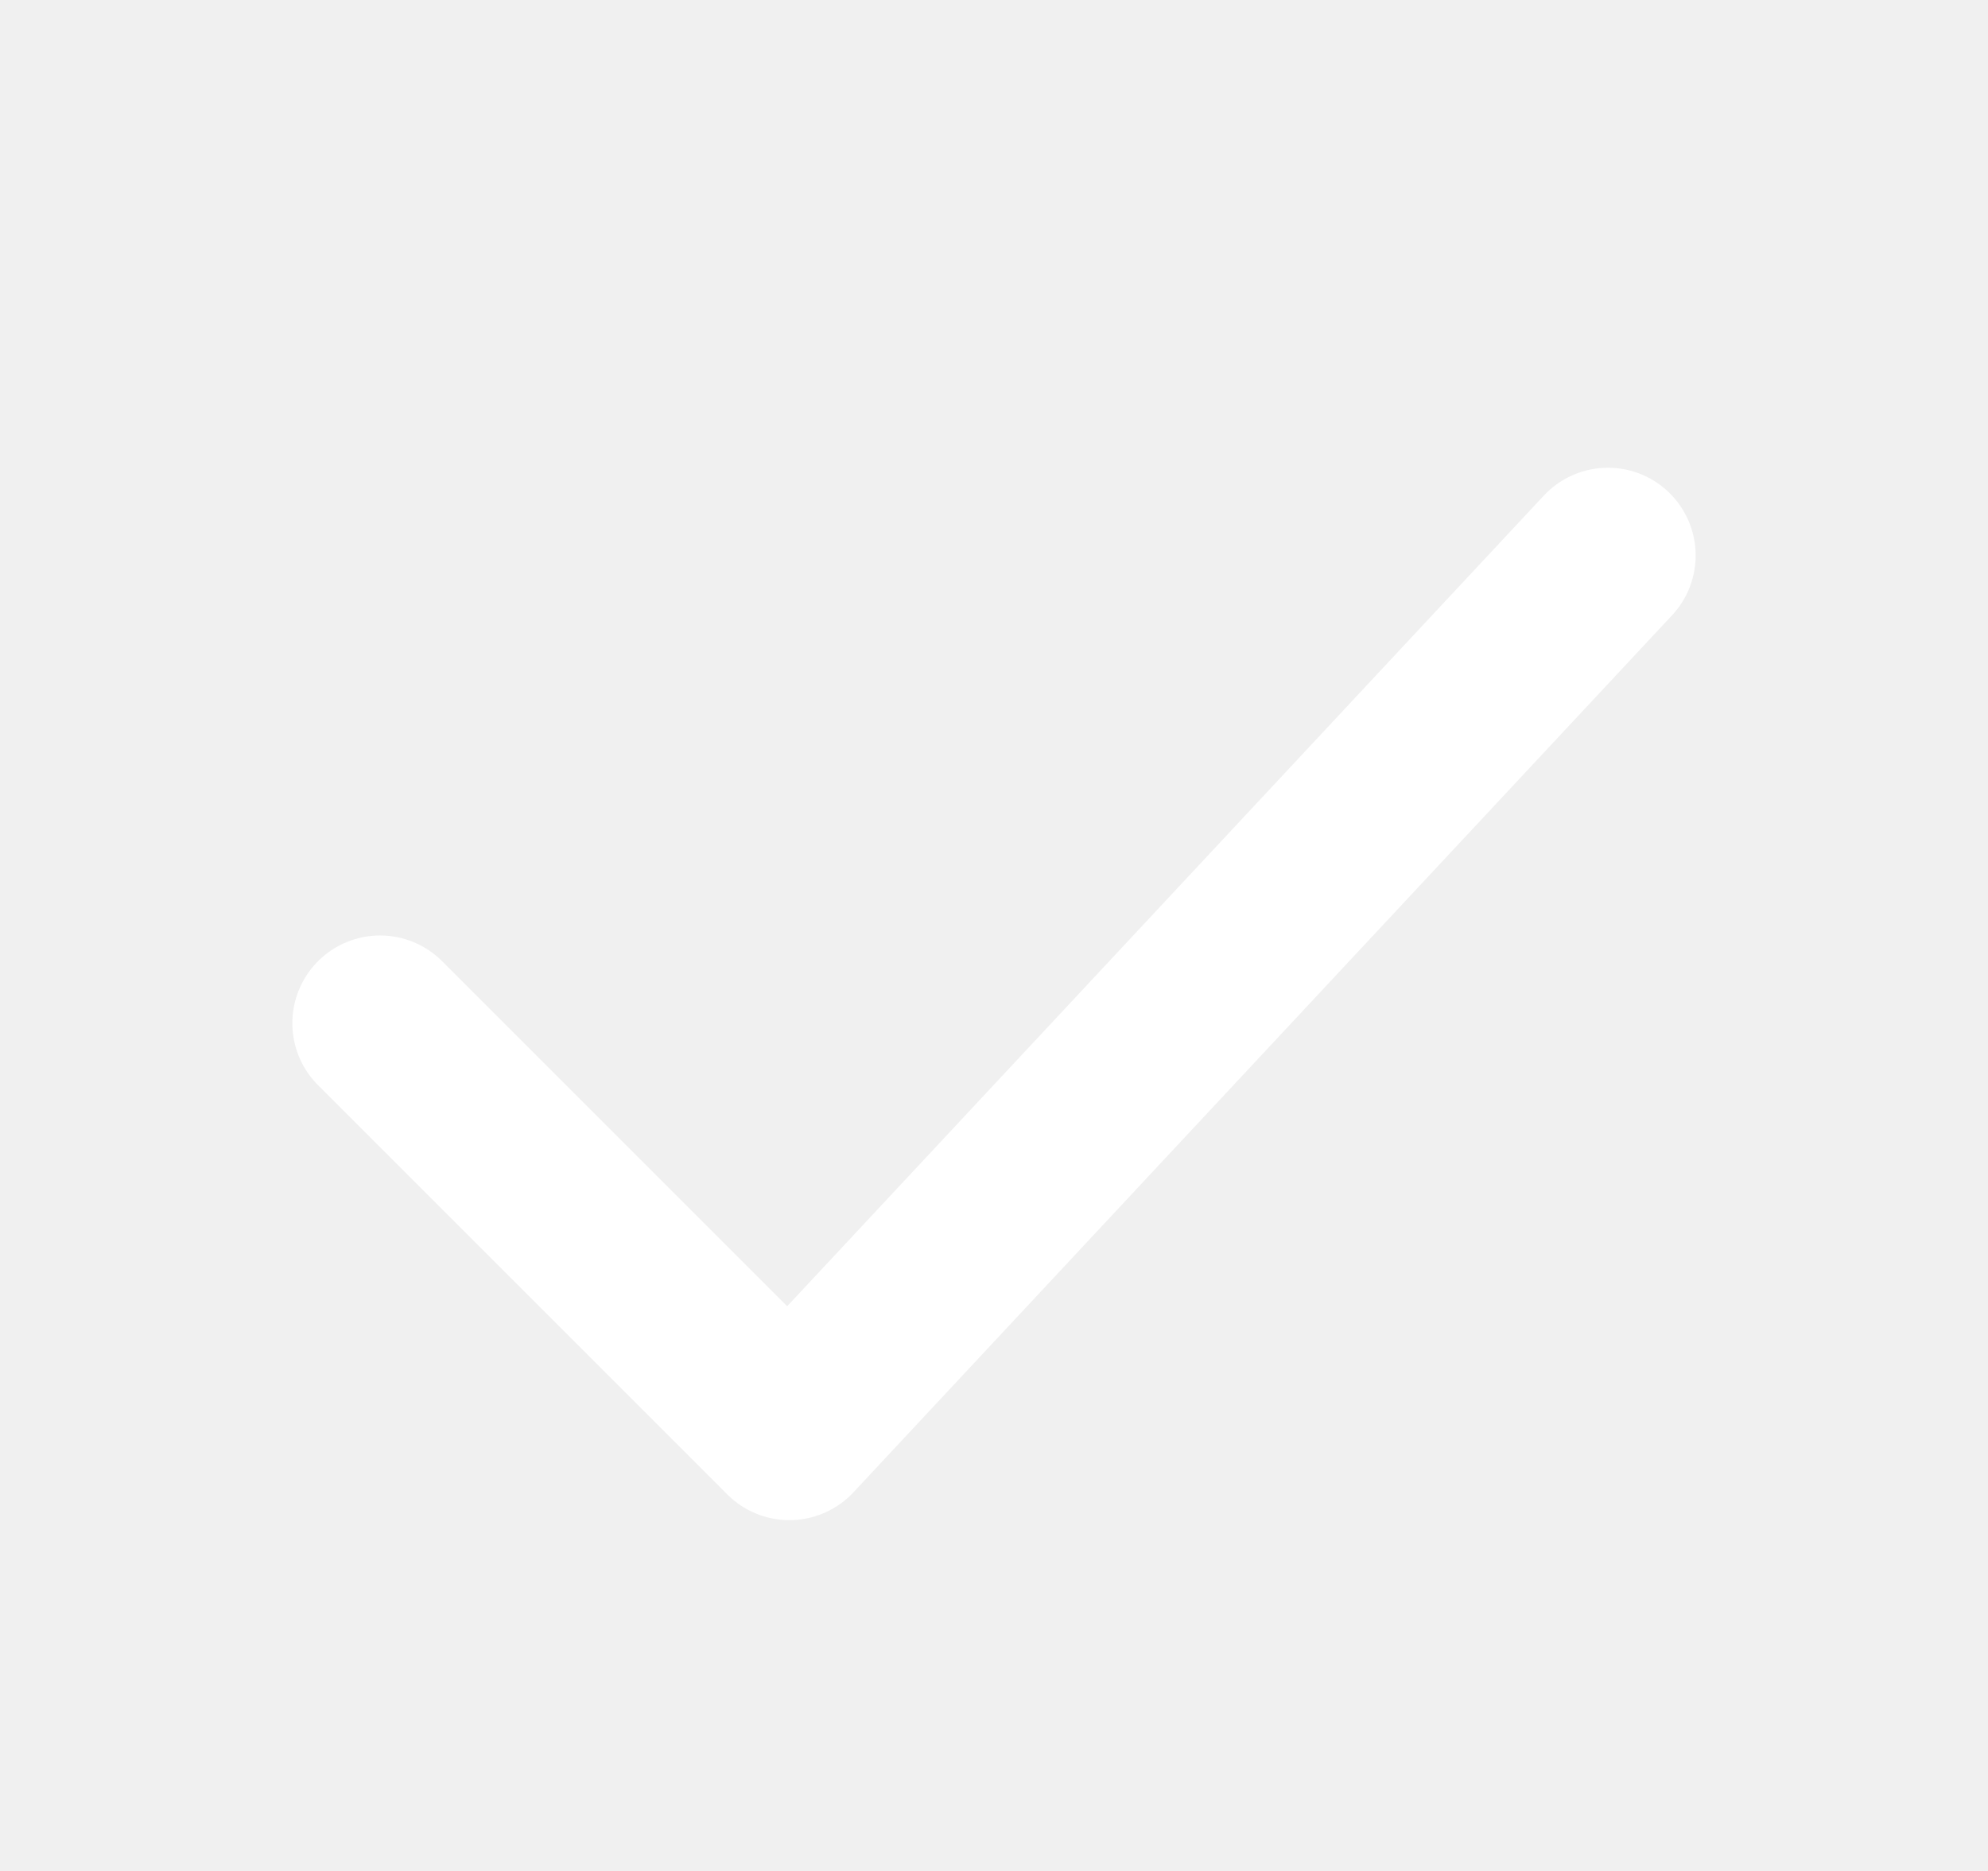
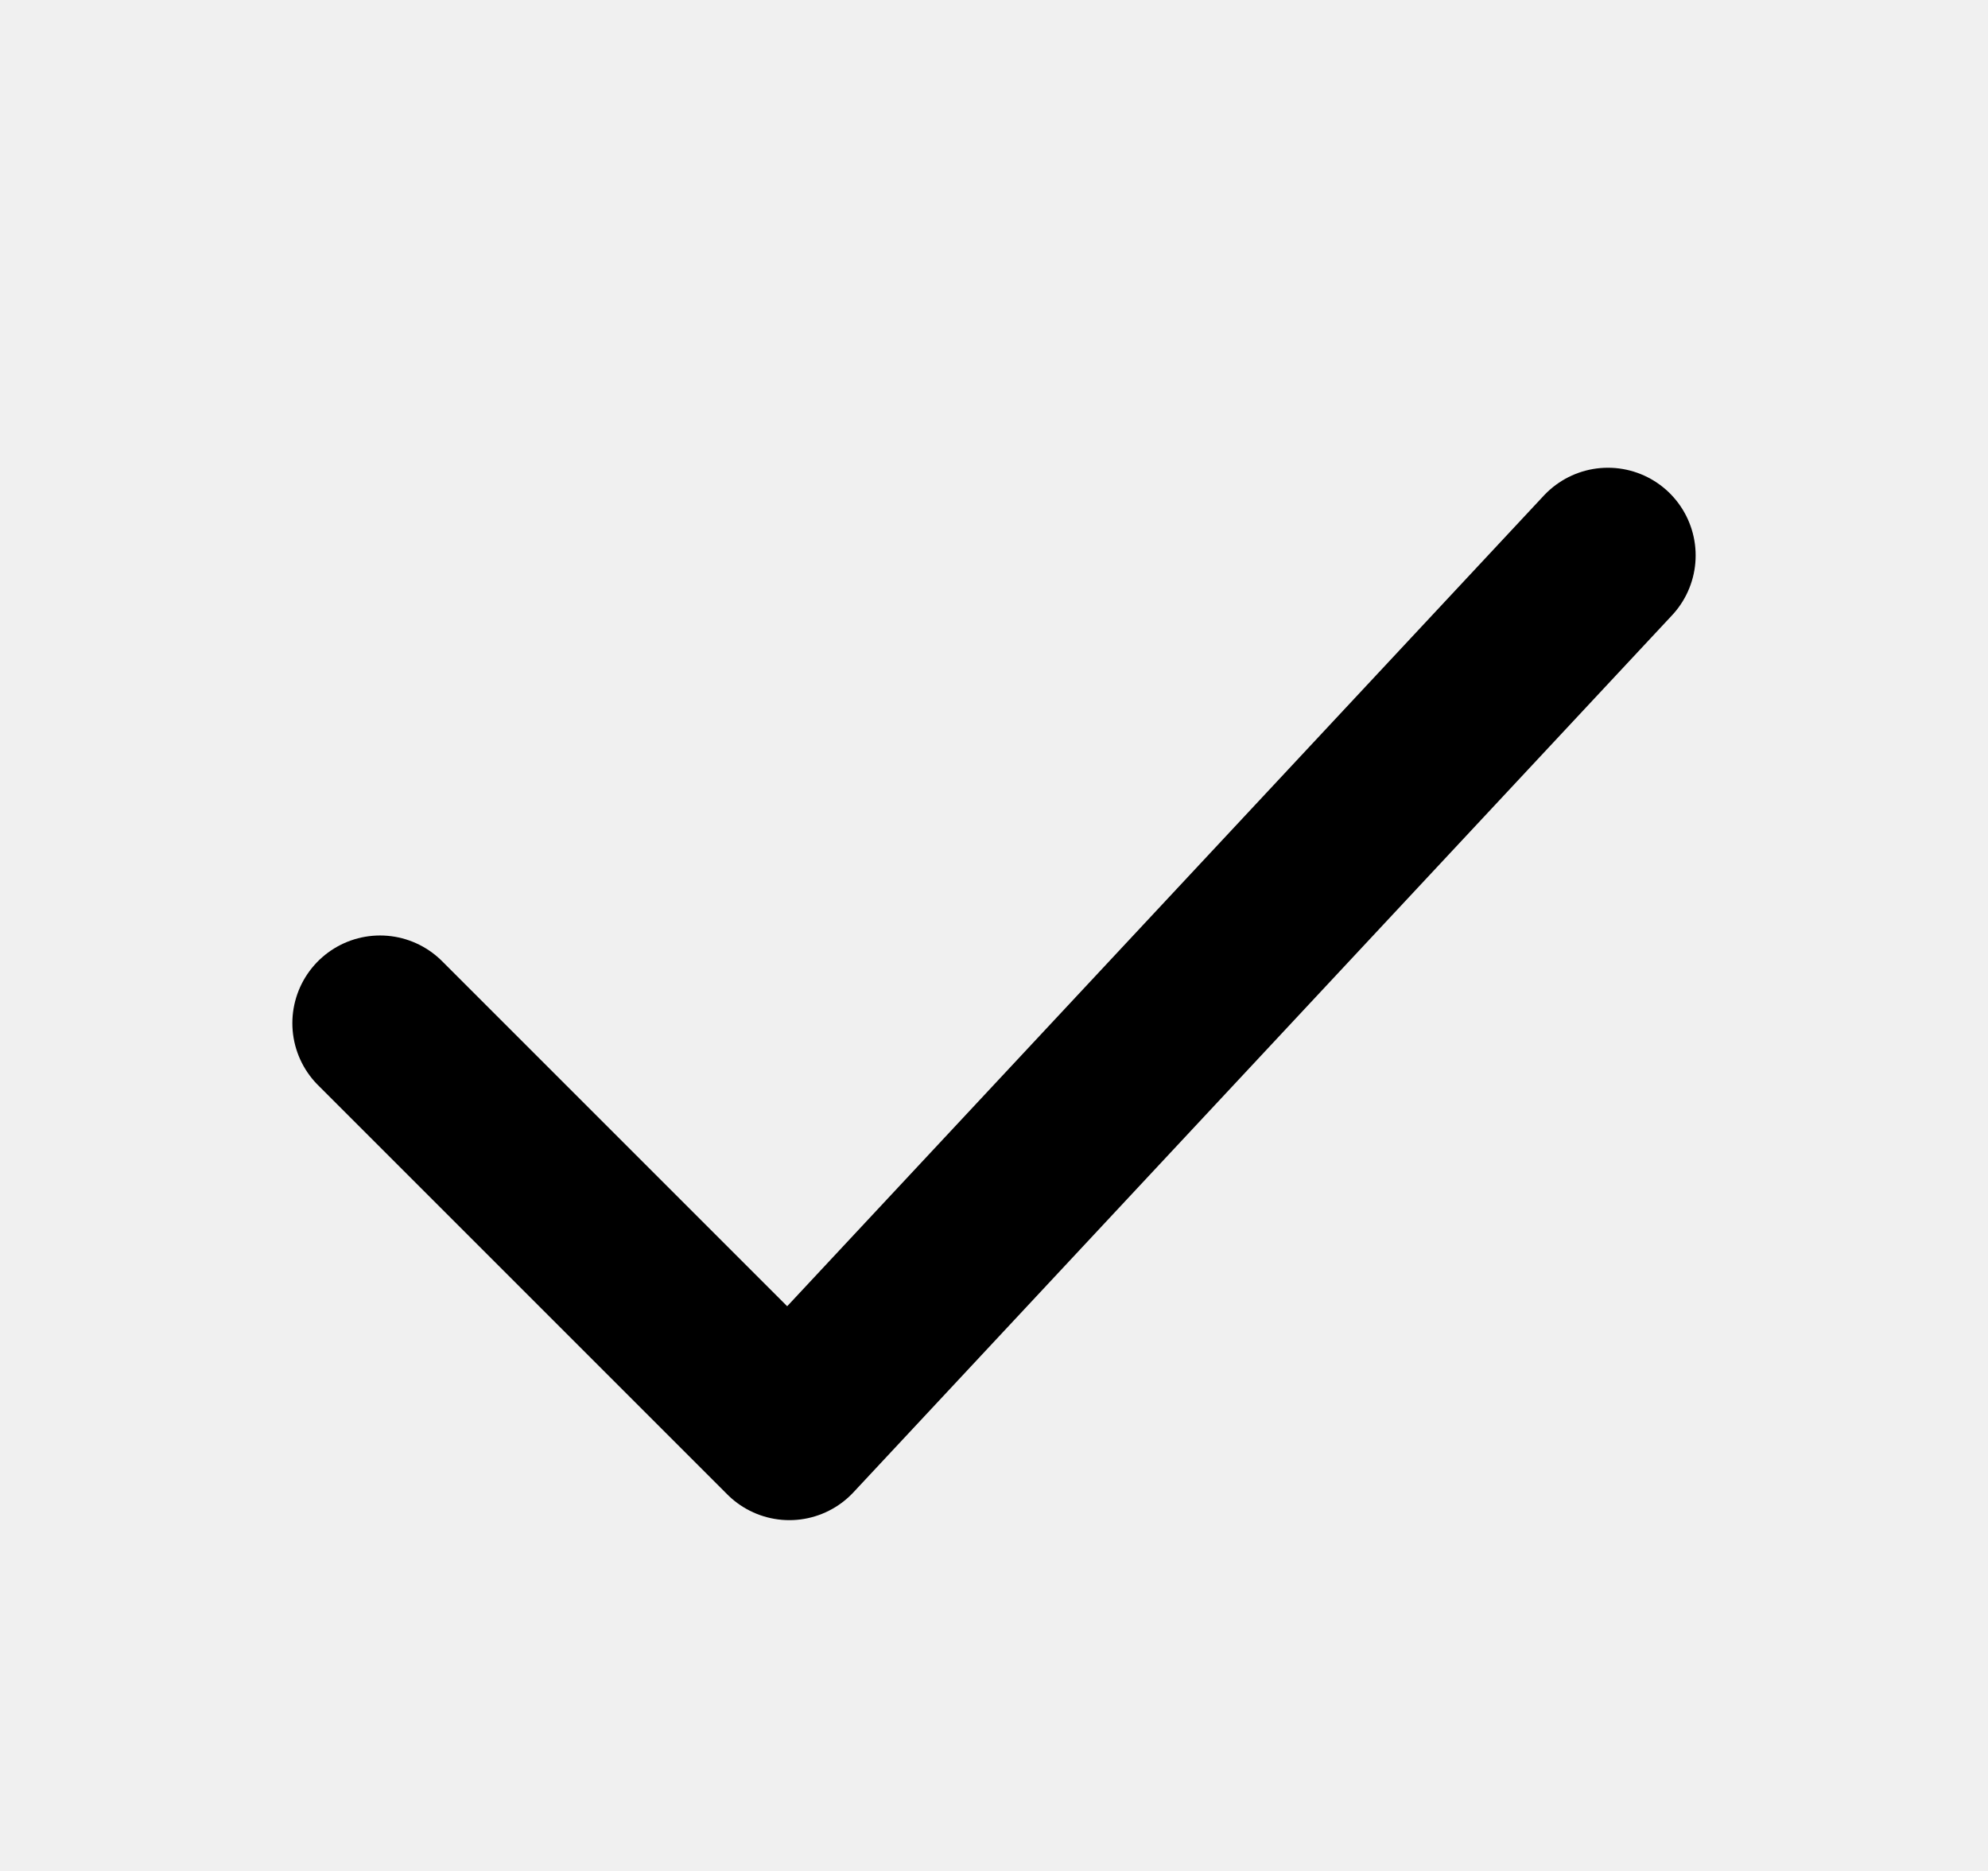
<svg xmlns="http://www.w3.org/2000/svg" width="17" height="16" fill="none">
-   <path d="m3.25 8.75 3.5 3.5 7-7.5" stroke="#ffffff" stroke-width="1.5" stroke-linecap="round" stroke-linejoin="round" />
+   <path d="m3.25 8.75 3.5 3.5 7-7.5" stroke="currentColor" stroke-width="1.5" stroke-linecap="round" stroke-linejoin="round" />
</svg>
